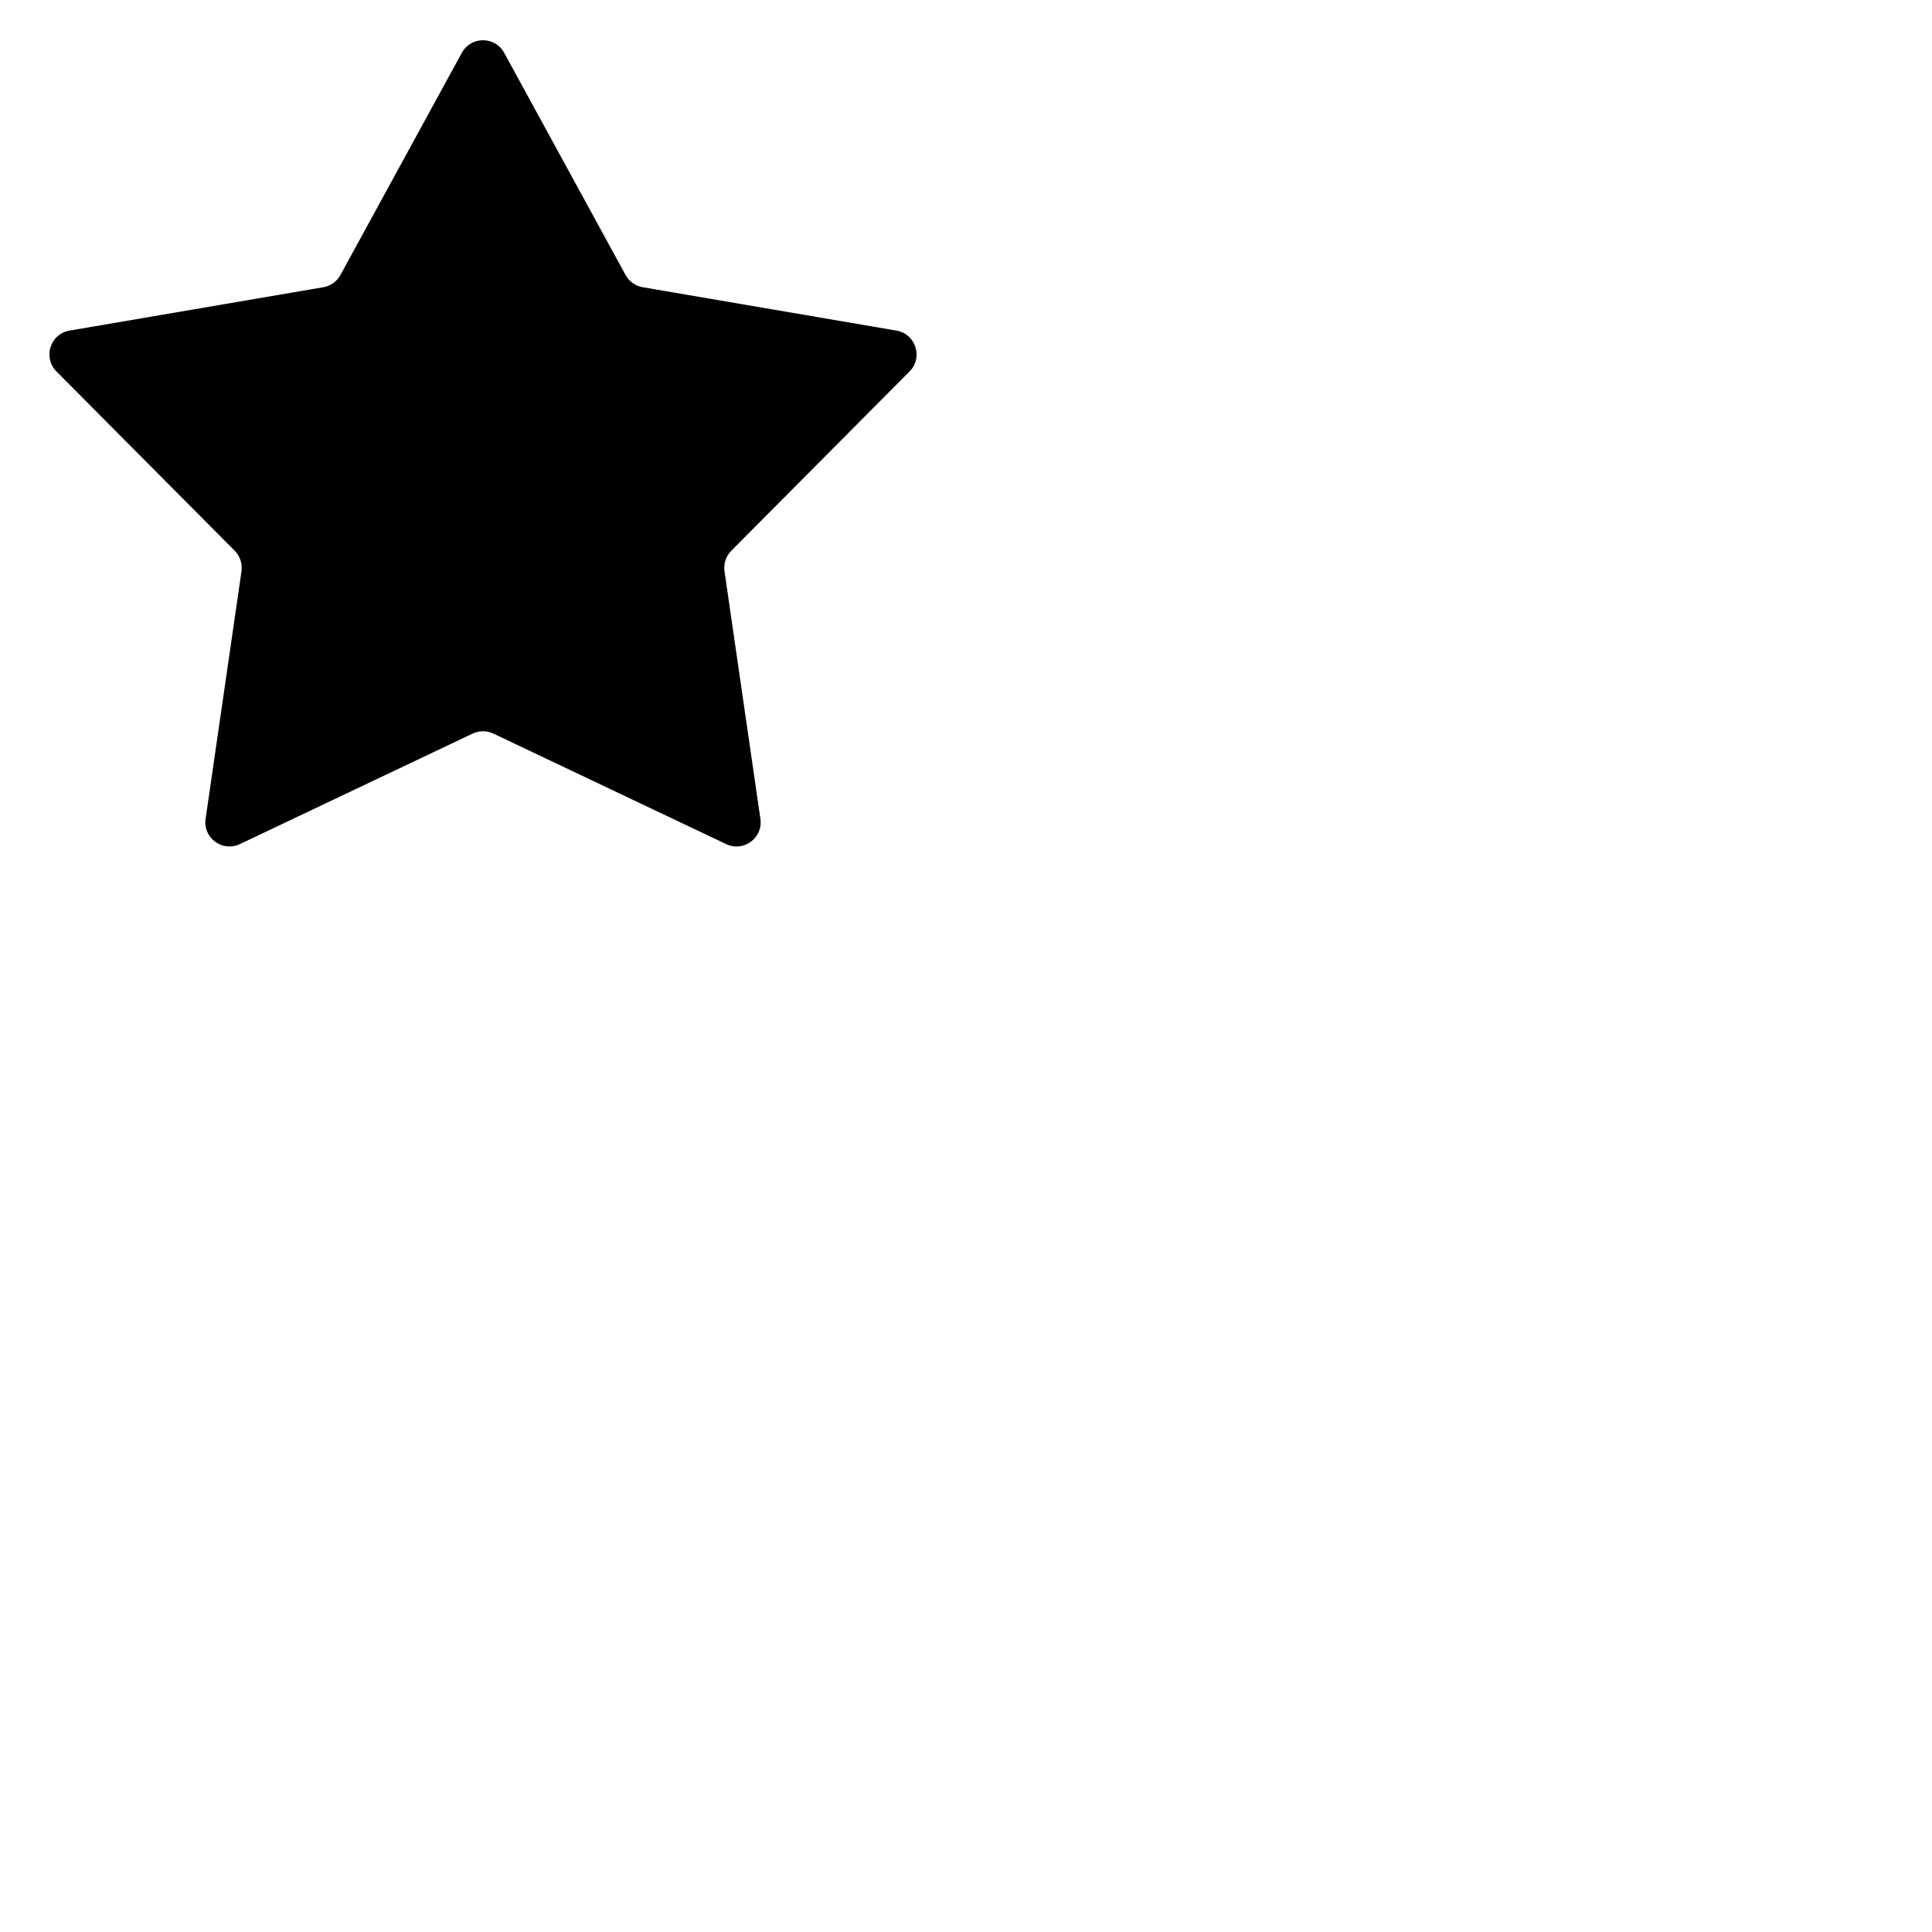
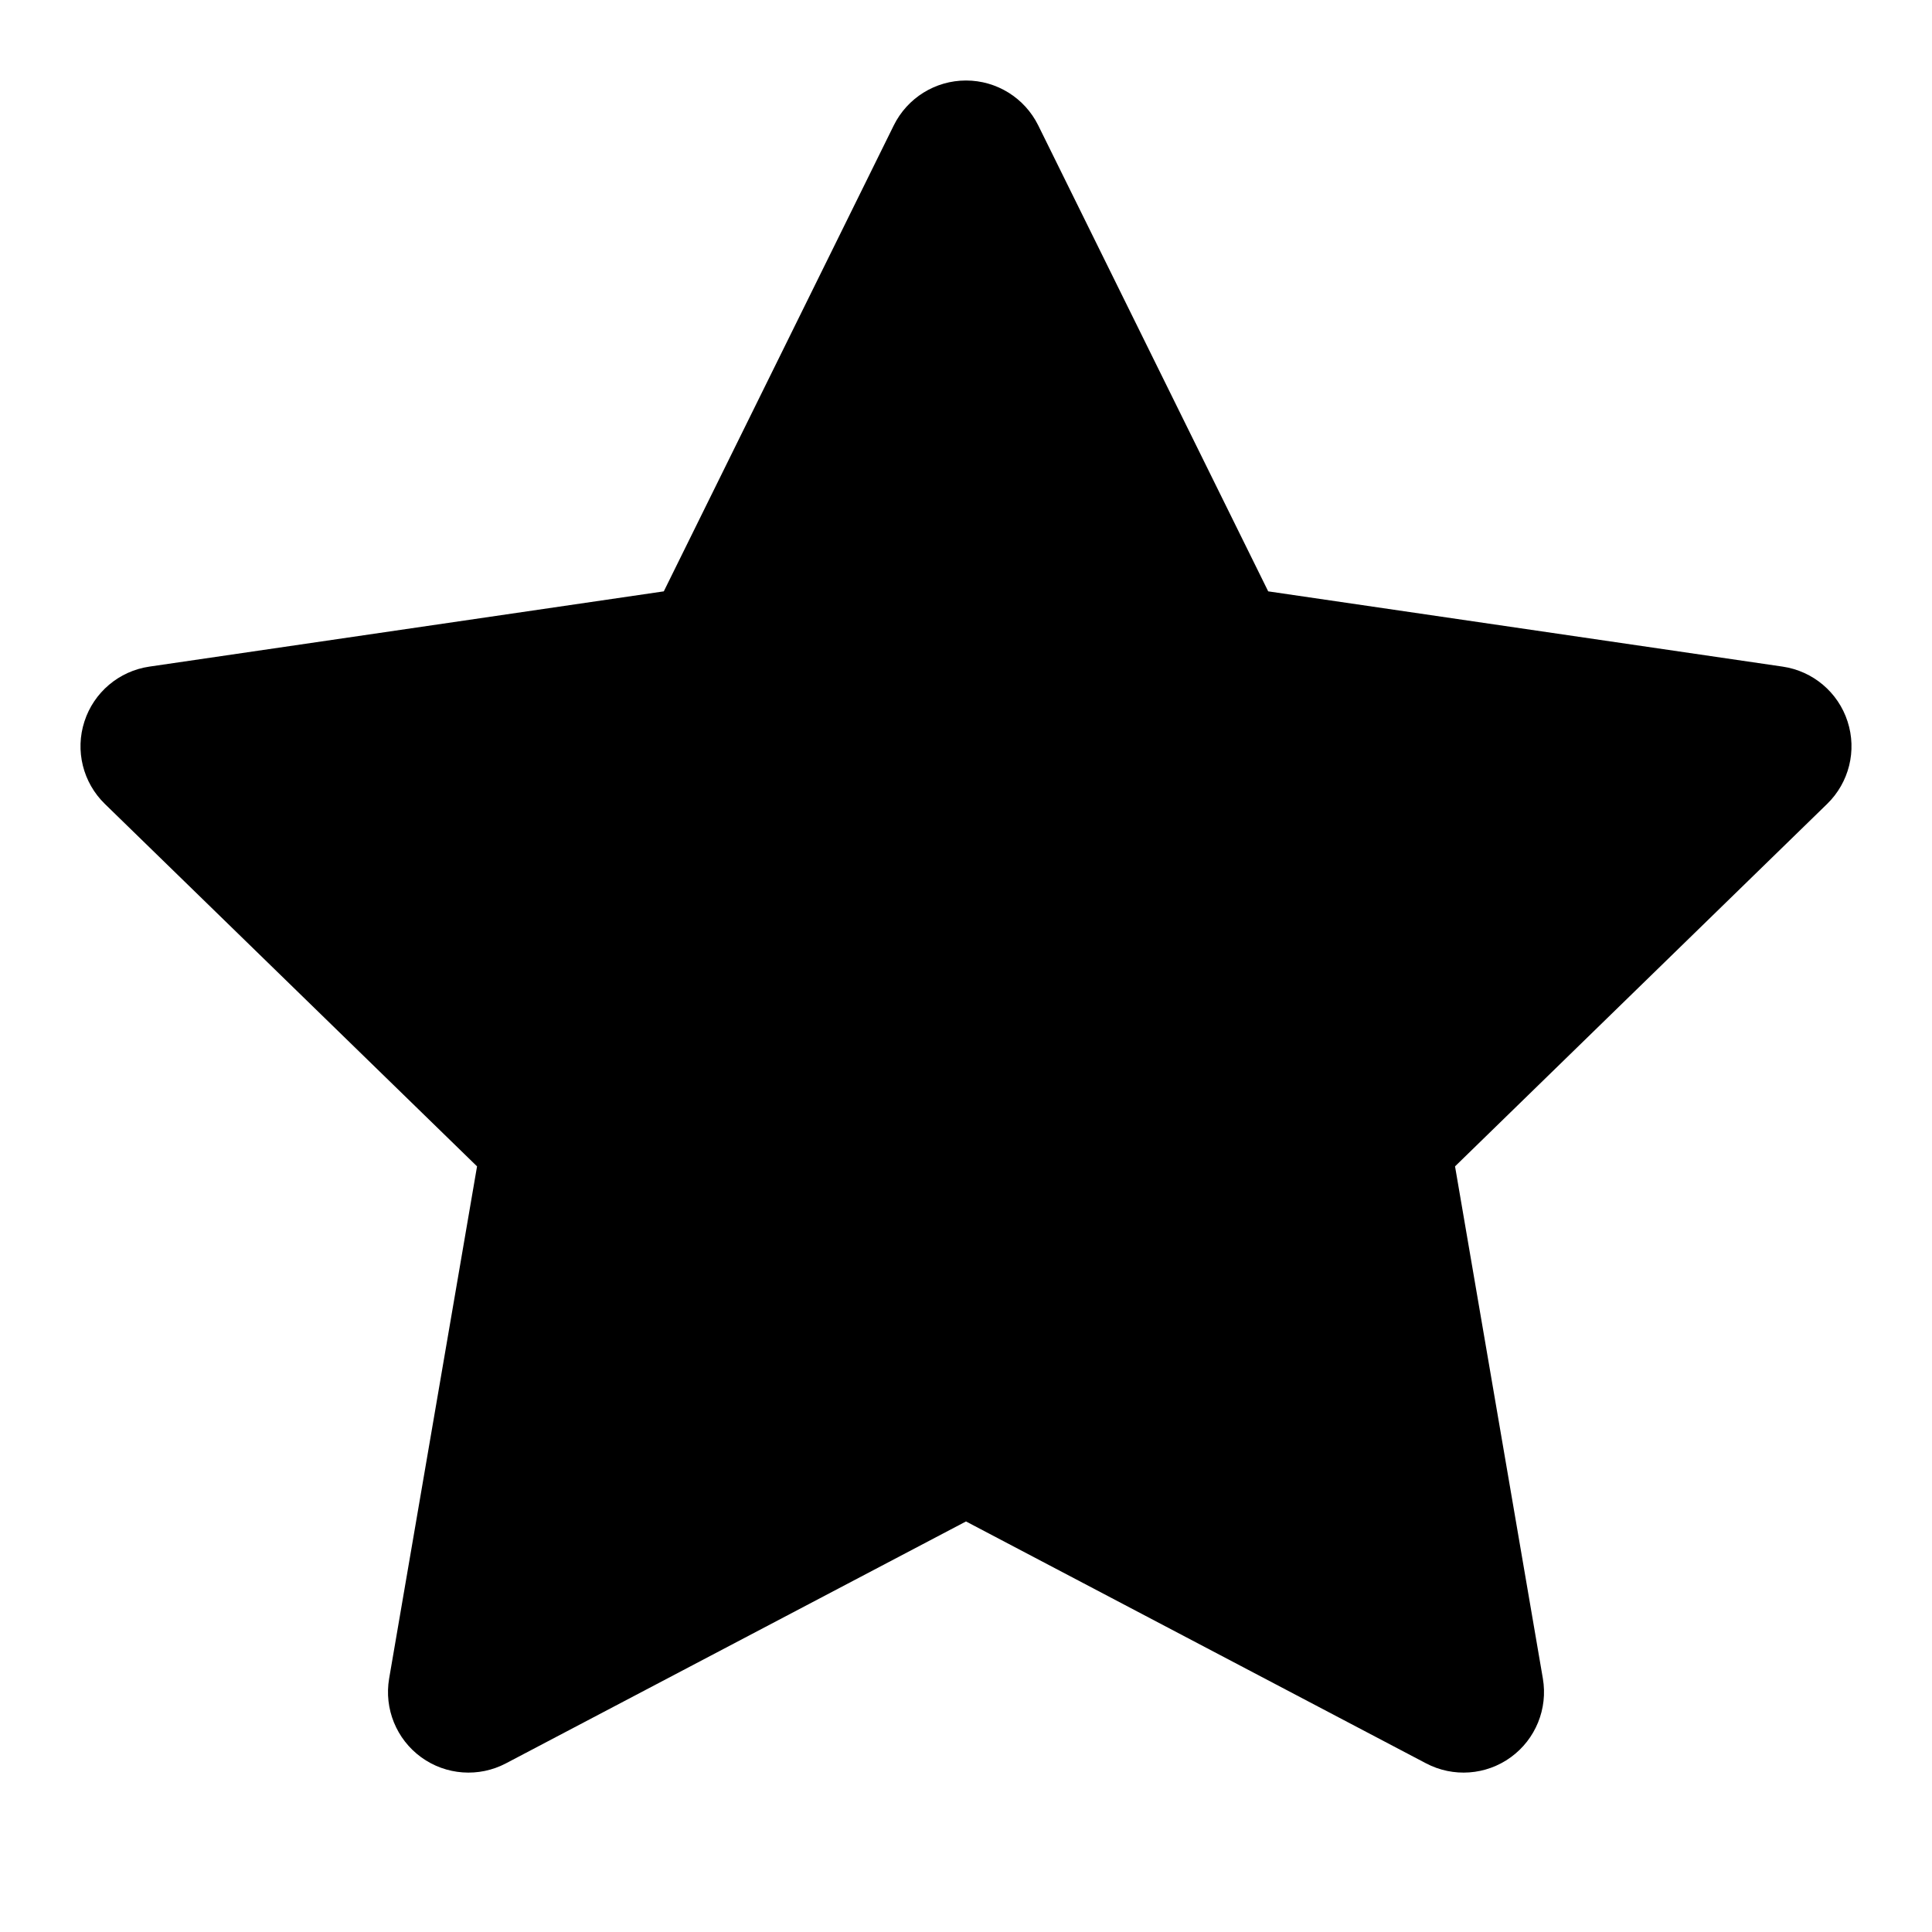
<svg xmlns="http://www.w3.org/2000/svg" viewBox="0 0 24 24" fill="none">
-   <path d="M5.737 0.656C5.85 0.448 6.15 0.448 6.263 0.656L7.771 3.416C7.815 3.497 7.894 3.553 7.984 3.568L11.137 4.107C11.376 4.148 11.47 4.442 11.299 4.614L9.084 6.842C9.018 6.909 8.987 7.003 9 7.096L9.446 10.172C9.481 10.409 9.237 10.588 9.021 10.486L6.129 9.113C6.047 9.074 5.953 9.074 5.871 9.113L2.979 10.486C2.763 10.588 2.519 10.409 2.554 10.172L3 7.096C3.013 7.003 2.982 6.909 2.916 6.842L0.701 4.614C0.53 4.442 0.624 4.148 0.863 4.107L4.016 3.568C4.106 3.553 4.185 3.497 4.229 3.416L5.737 0.656Z" fill="currentColor" />
+   <path fill-rule="evenodd" clip-rule="evenodd" d="M12 1C12.381 1 12.728 1.216 12.897 1.557L15.754 7.346L22.145 8.281C22.521 8.336 22.834 8.6 22.951 8.962C23.069 9.324 22.97 9.721 22.698 9.986L18.075 14.489L19.166 20.851C19.23 21.226 19.076 21.605 18.768 21.829C18.46 22.053 18.052 22.082 17.715 21.905L12 18.9L6.285 21.905C5.949 22.082 5.54 22.053 5.232 21.829C4.924 21.605 4.77 21.226 4.834 20.851L5.926 14.489L1.302 9.986C1.03 9.721 0.931 9.324 1.049 8.962C1.166 8.6 1.479 8.336 1.855 8.281L8.246 7.346L11.103 1.557C11.272 1.216 11.619 1 12 1Z" fill="currentColor" />
</svg>
